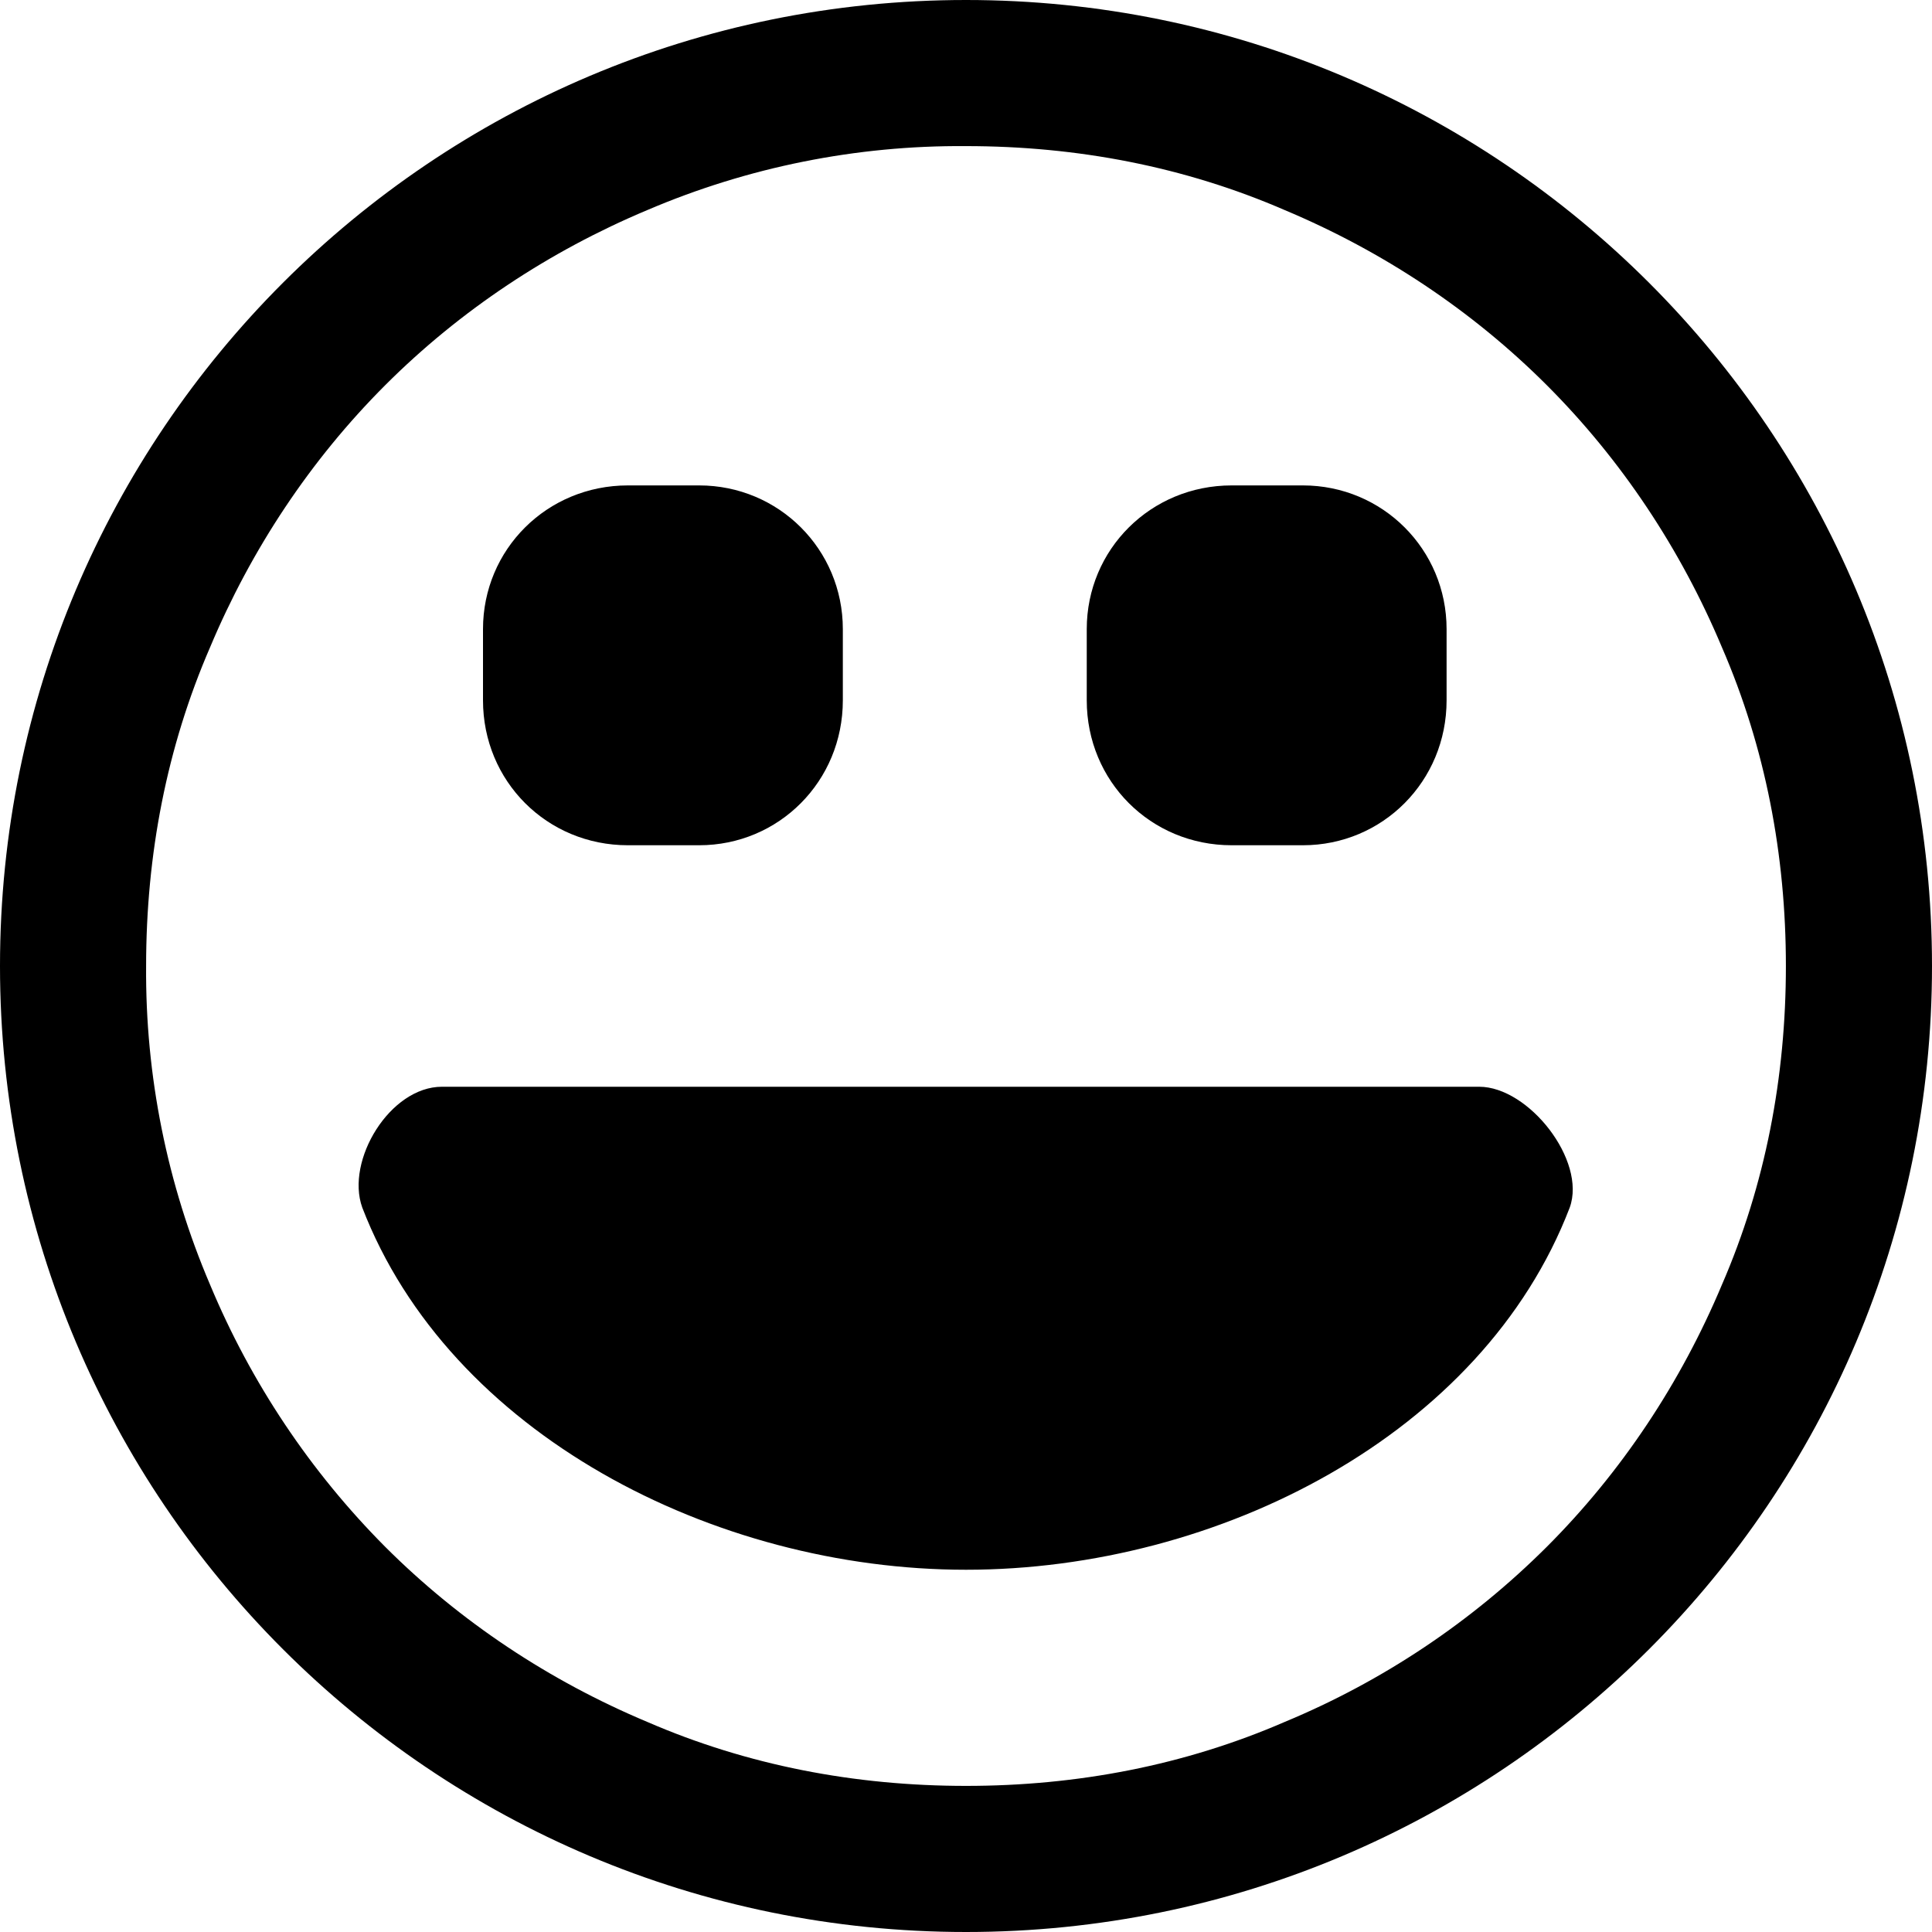
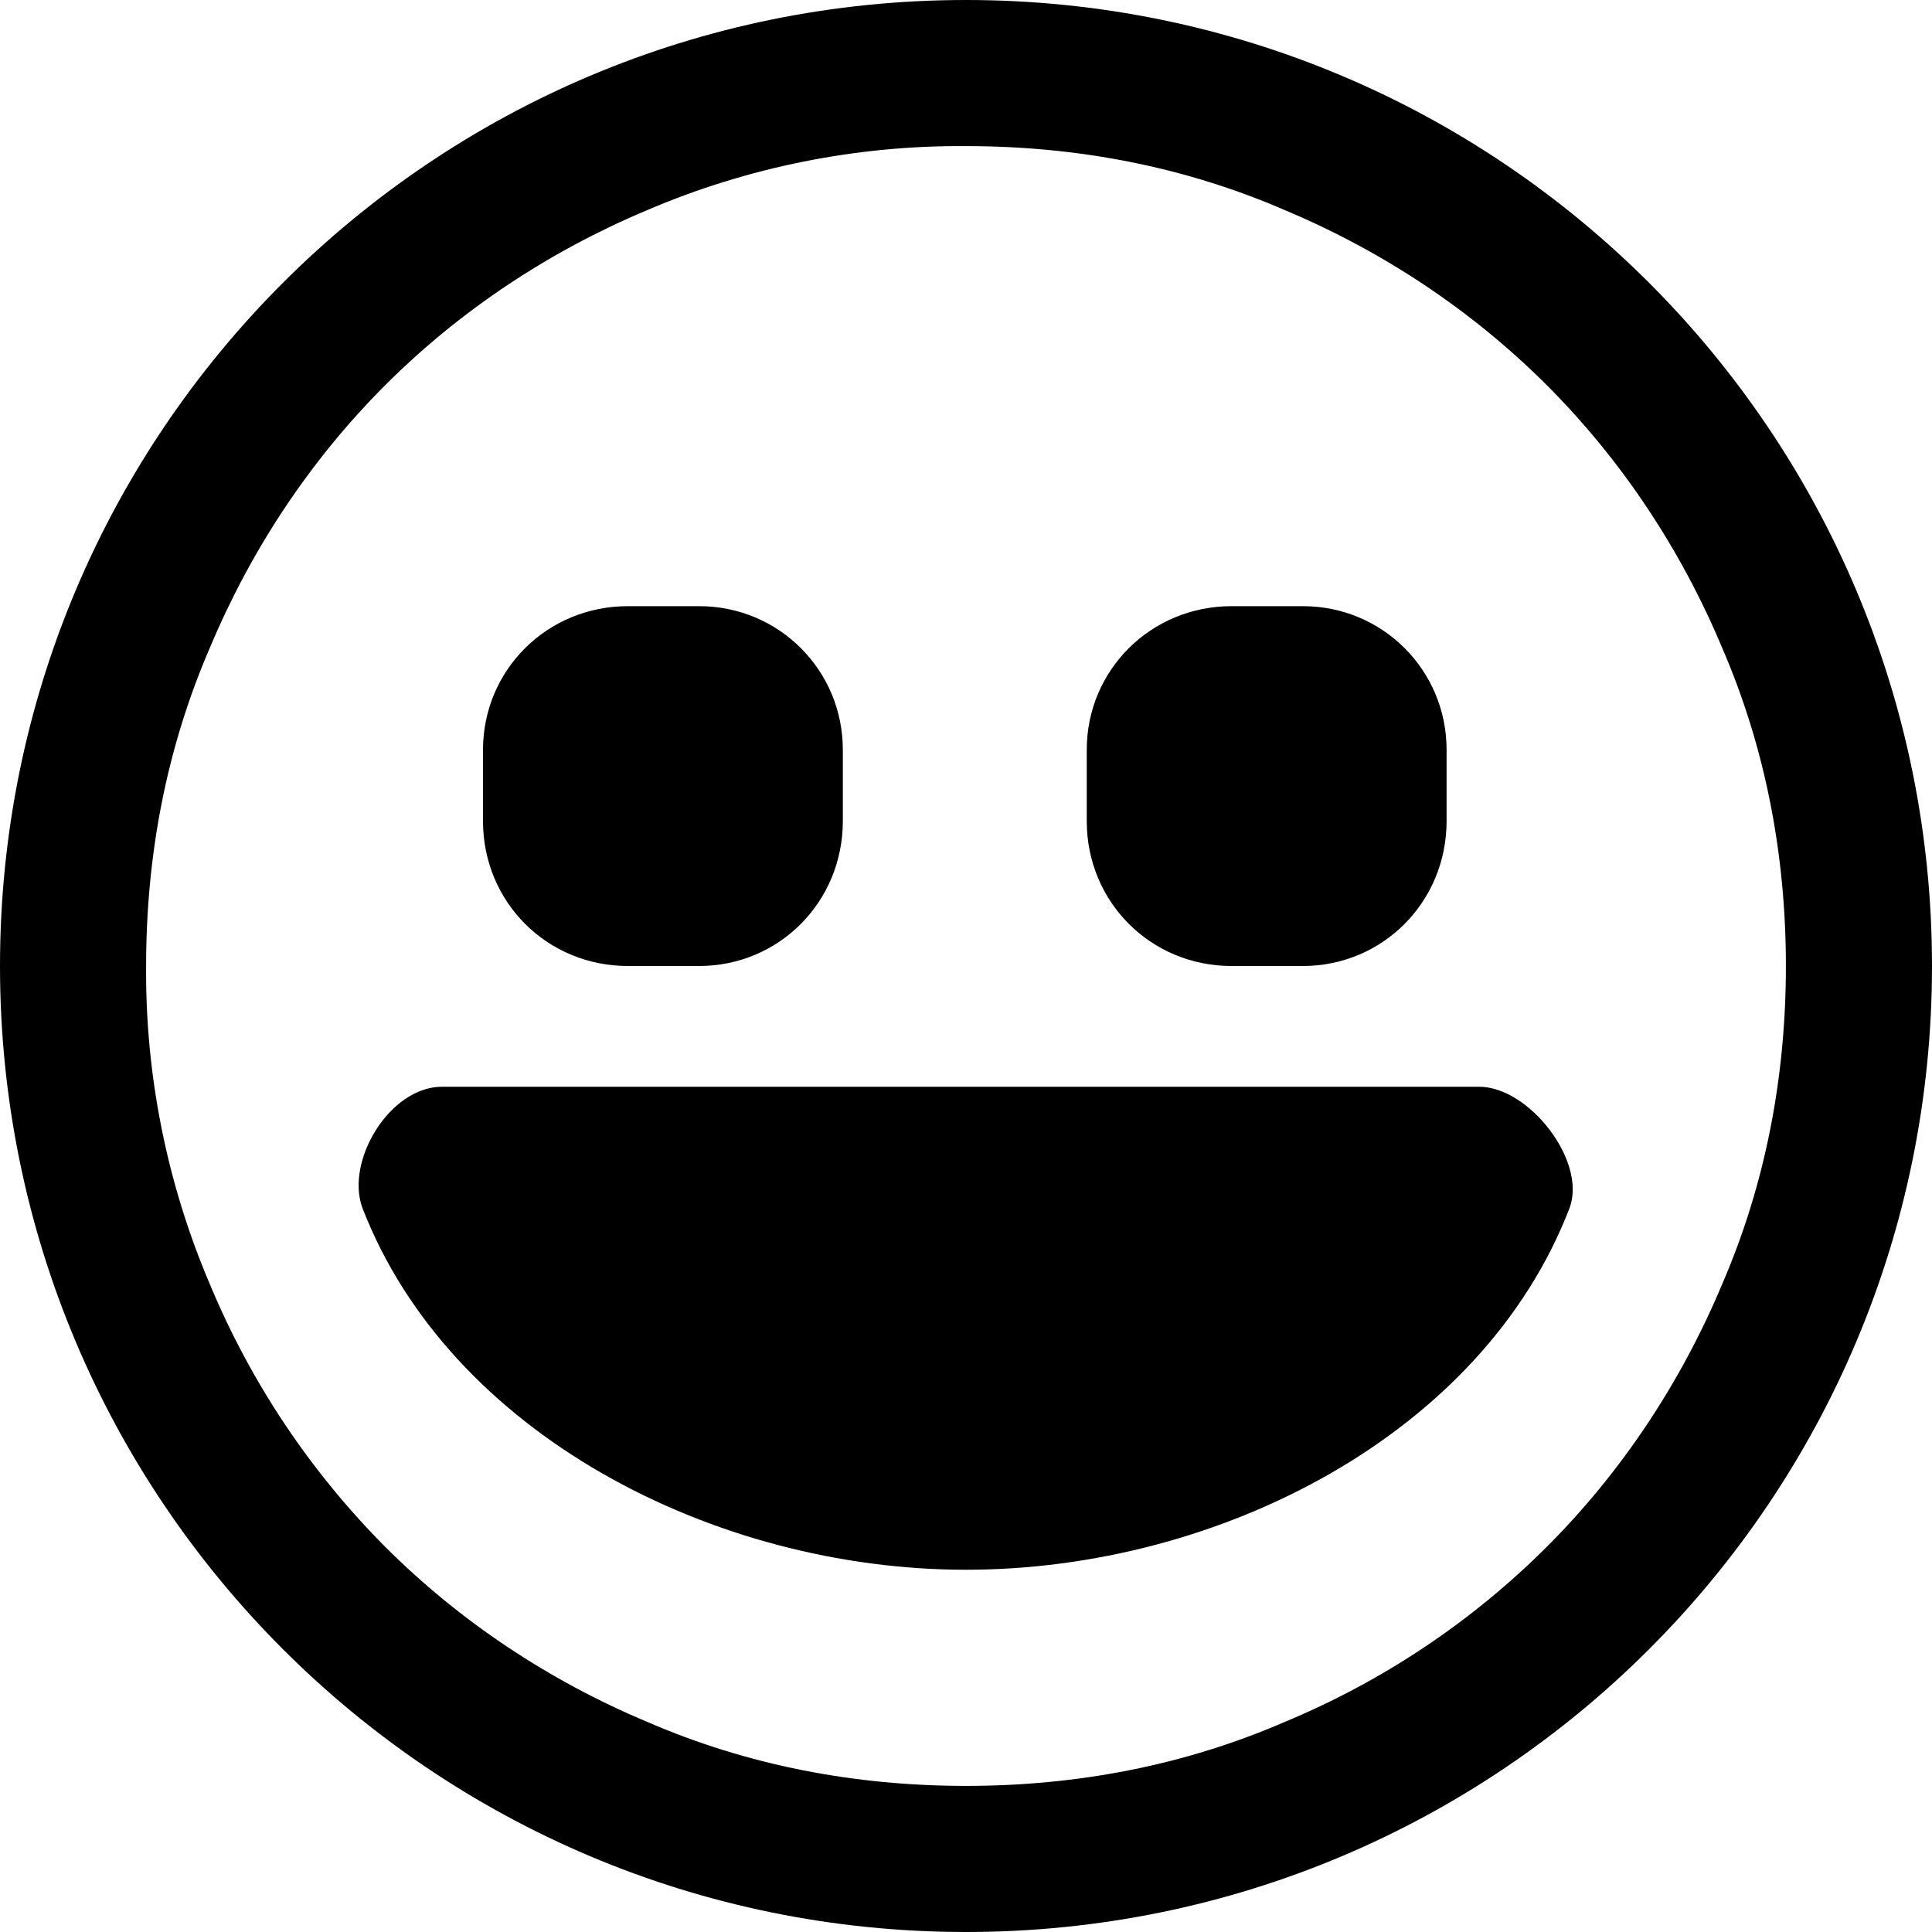
<svg xmlns="http://www.w3.org/2000/svg" width="16" height="16" viewBox="0 0 16 16">
-   <path d="M8 0C3.58 0 0 3.58 0 8s3.58 8 8 8 8-3.58 8-8-3.58-8-8-8zm4.81 12.81a6.72 6.72 0 0 1-2.17 1.45c-.83.36-1.72.53-2.64.53-.92 0-1.81-.17-2.64-.53-.81-.34-1.55-.83-2.17-1.45a6.773 6.773 0 0 1-1.45-2.17A6.59 6.59 0 0 1 1.21 8c0-.92.17-1.81.53-2.64.34-.81.83-1.55 1.45-2.17.62-.62 1.36-1.11 2.17-1.45A6.59 6.59 0 0 1 8 1.21c.92 0 1.81.17 2.64.53.81.34 1.55.83 2.17 1.45.62.62 1.11 1.36 1.45 2.17.36.83.53 1.72.53 2.64 0 .92-.17 1.81-.53 2.64-.34.81-.83 1.55-1.45 2.17zM4 5.8v-.59c0-.66.53-1.19 1.2-1.19h.59c.66 0 1.19.53 1.19 1.19v.59c0 .67-.53 1.2-1.19 1.2H5.2C4.53 7 4 6.47 4 5.8zm5 0v-.59c0-.66.53-1.19 1.2-1.19h.59c.66 0 1.19.53 1.19 1.19v.59c0 .67-.53 1.2-1.19 1.2h-.59C9.53 7 9 6.47 9 5.8zm4 4.2c-.72 1.88-2.91 3-5 3s-4.28-1.13-5-3c-.14-.39.23-1 .66-1h8.59c.41 0 .89.61.75 1z" />
+   <path d="M8 0C3.58 0 0 3.58 0 8s3.58 8 8 8 8-3.58 8-8-3.58-8-8-8zm4.81 12.81a6.72 6.72 0 0 1-2.17 1.45c-.83.36-1.72.53-2.64.53-.92 0-1.81-.17-2.64-.53-.81-.34-1.55-.83-2.17-1.45a6.773 6.773 0 0 1-1.45-2.17A6.59 6.59 0 0 1 1.21 8c0-.92.17-1.81.53-2.64.34-.81.83-1.55 1.45-2.17.62-.62 1.36-1.11 2.17-1.45A6.59 6.59 0 0 1 8 1.21c.92 0 1.81.17 2.64.53.81.34 1.55.83 2.17 1.45.62.62 1.11 1.36 1.45 2.17.36.83.53 1.72.53 2.64 0 .92-.17 1.81-.53 2.64-.34.81-.83 1.55-1.45 2.17zM4 6.8v-.59c0-.66.53-1.19 1.2-1.19h.59c.66 0 1.19.53 1.19 1.19v.59c0 .67-.53 1.2-1.19 1.2H5.2C4.53 8 4 7.47 4 6.8zm5 0v-.59c0-.66.53-1.19 1.2-1.19h.59c.66 0 1.19.53 1.19 1.19v.59c0 .67-.53 1.2-1.19 1.2h-.59C9.53 8 9 7.47 9 6.8zm4 3.2c-.72 1.88-2.91 3-5 3s-4.28-1.13-5-3c-.14-.39.23-1 .66-1h8.59c.41 0 .89.61.75 1z" />
</svg>
